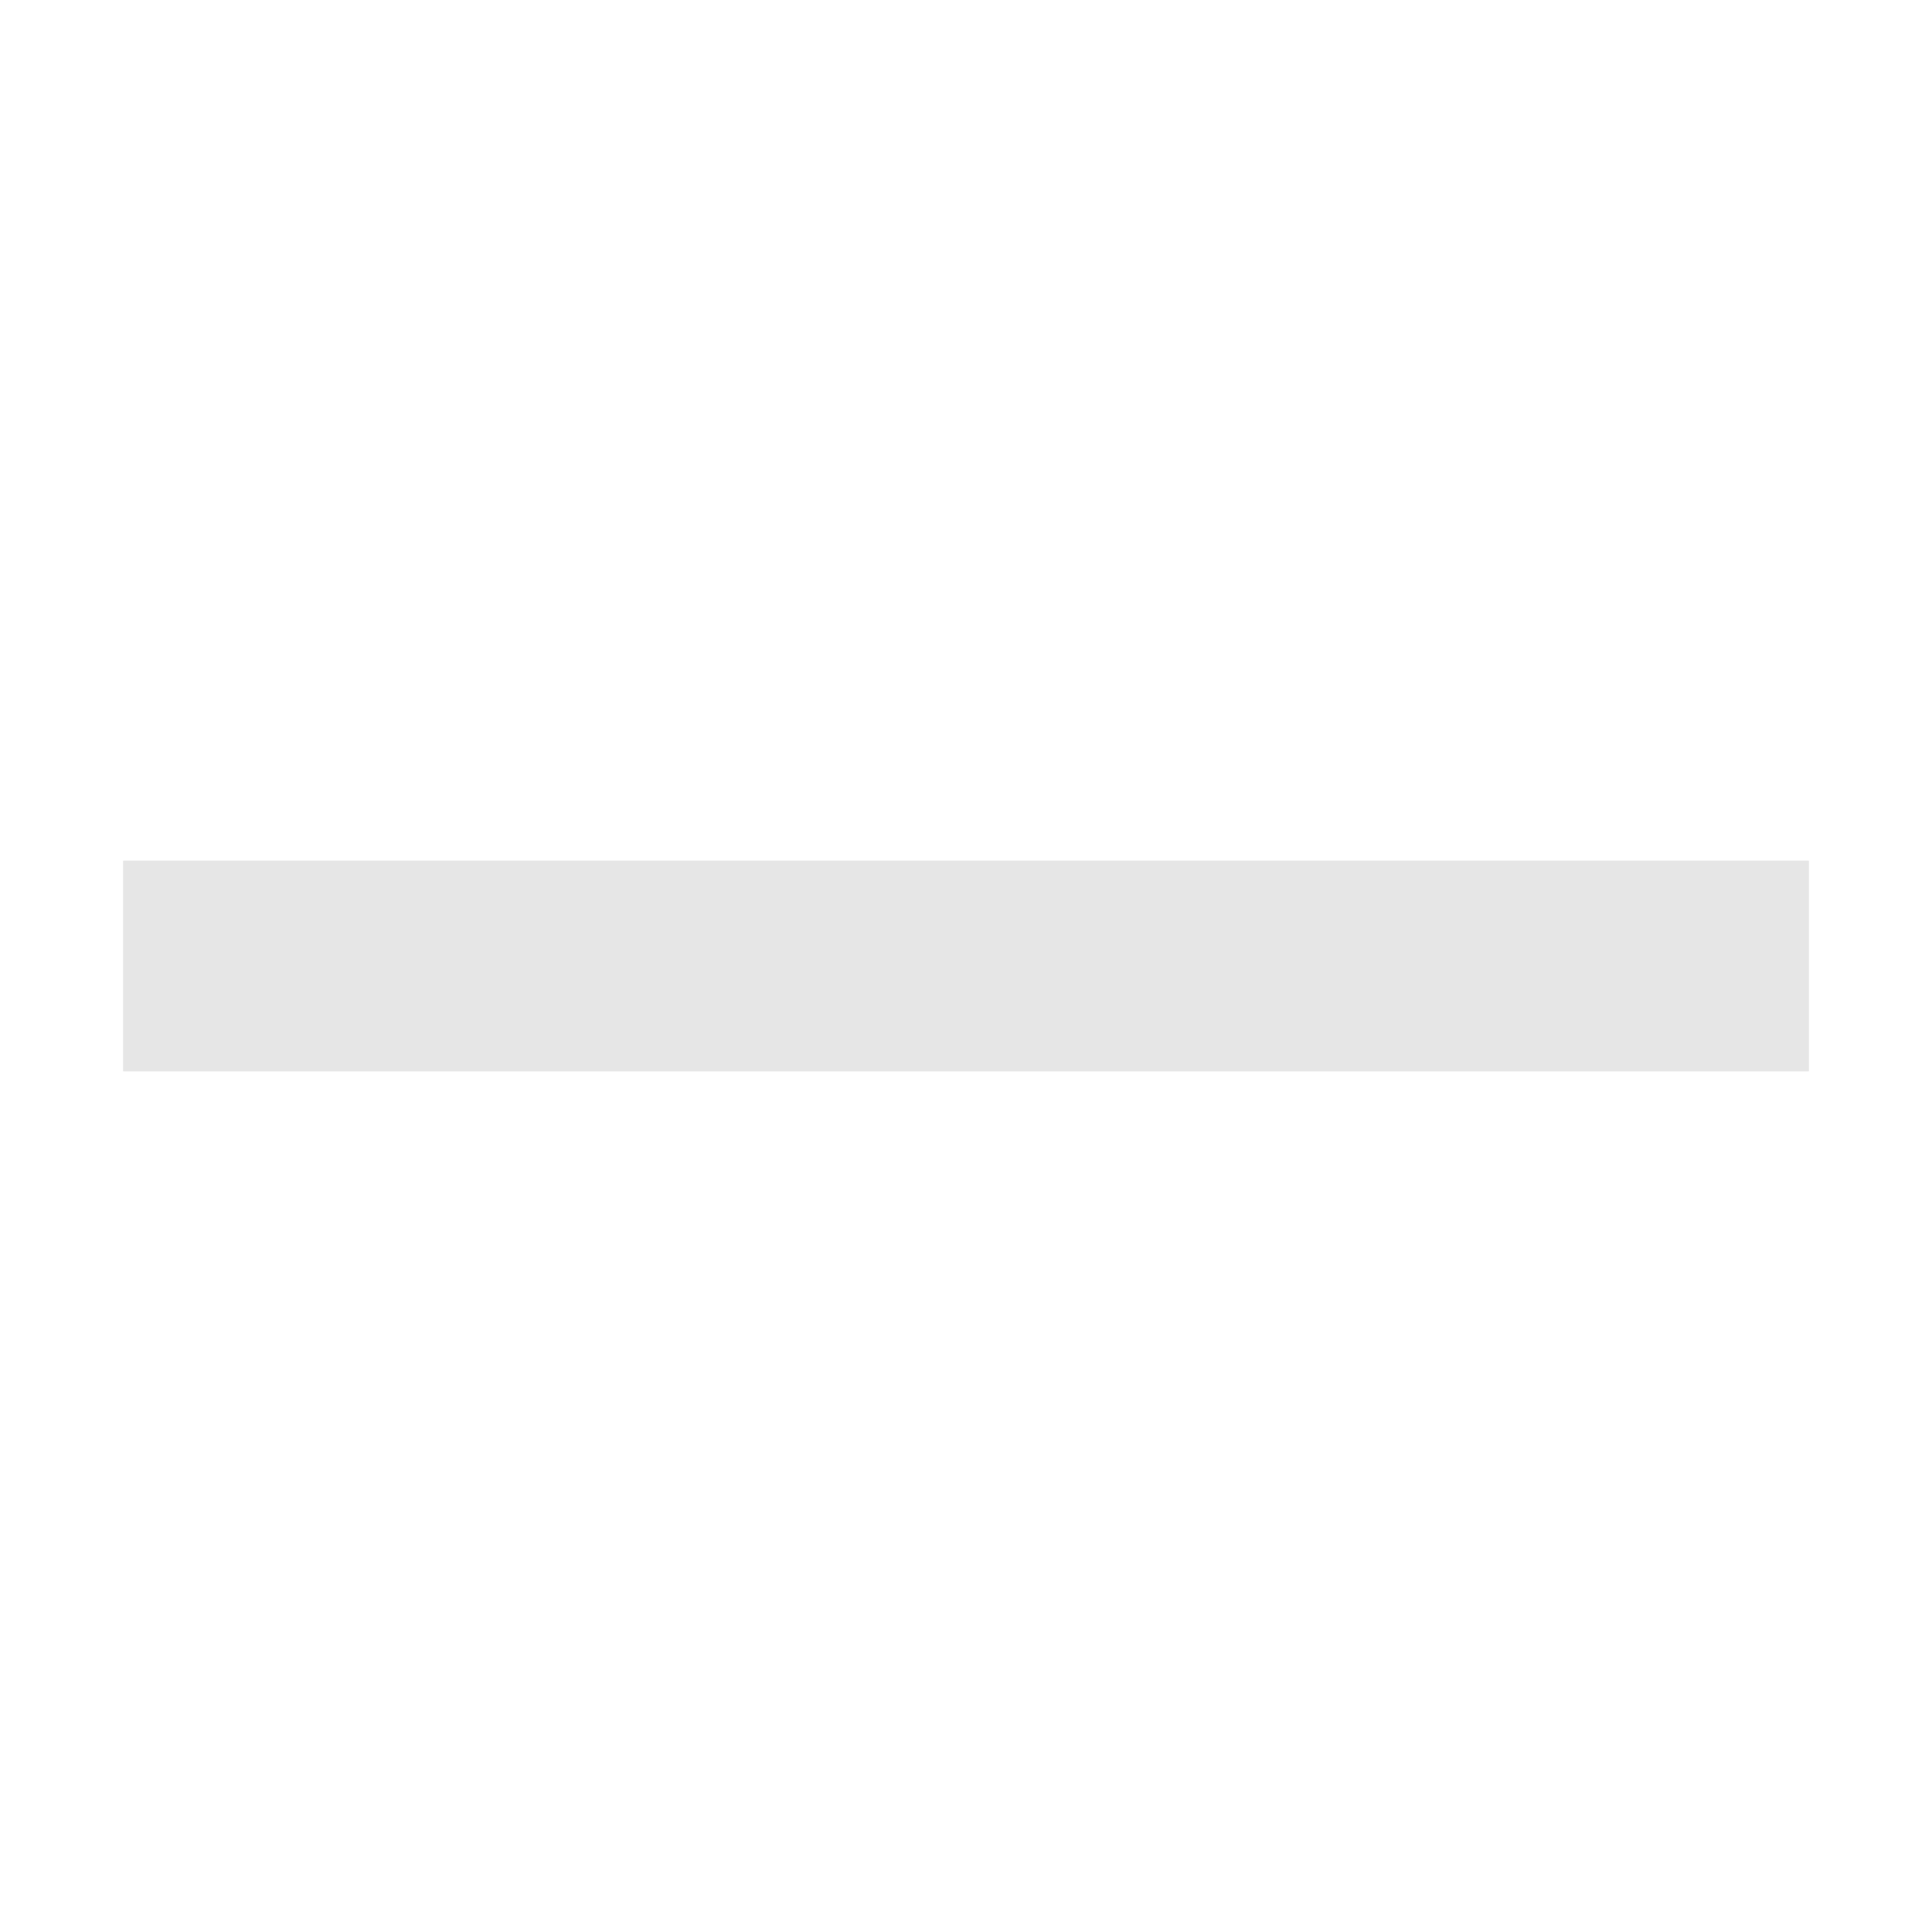
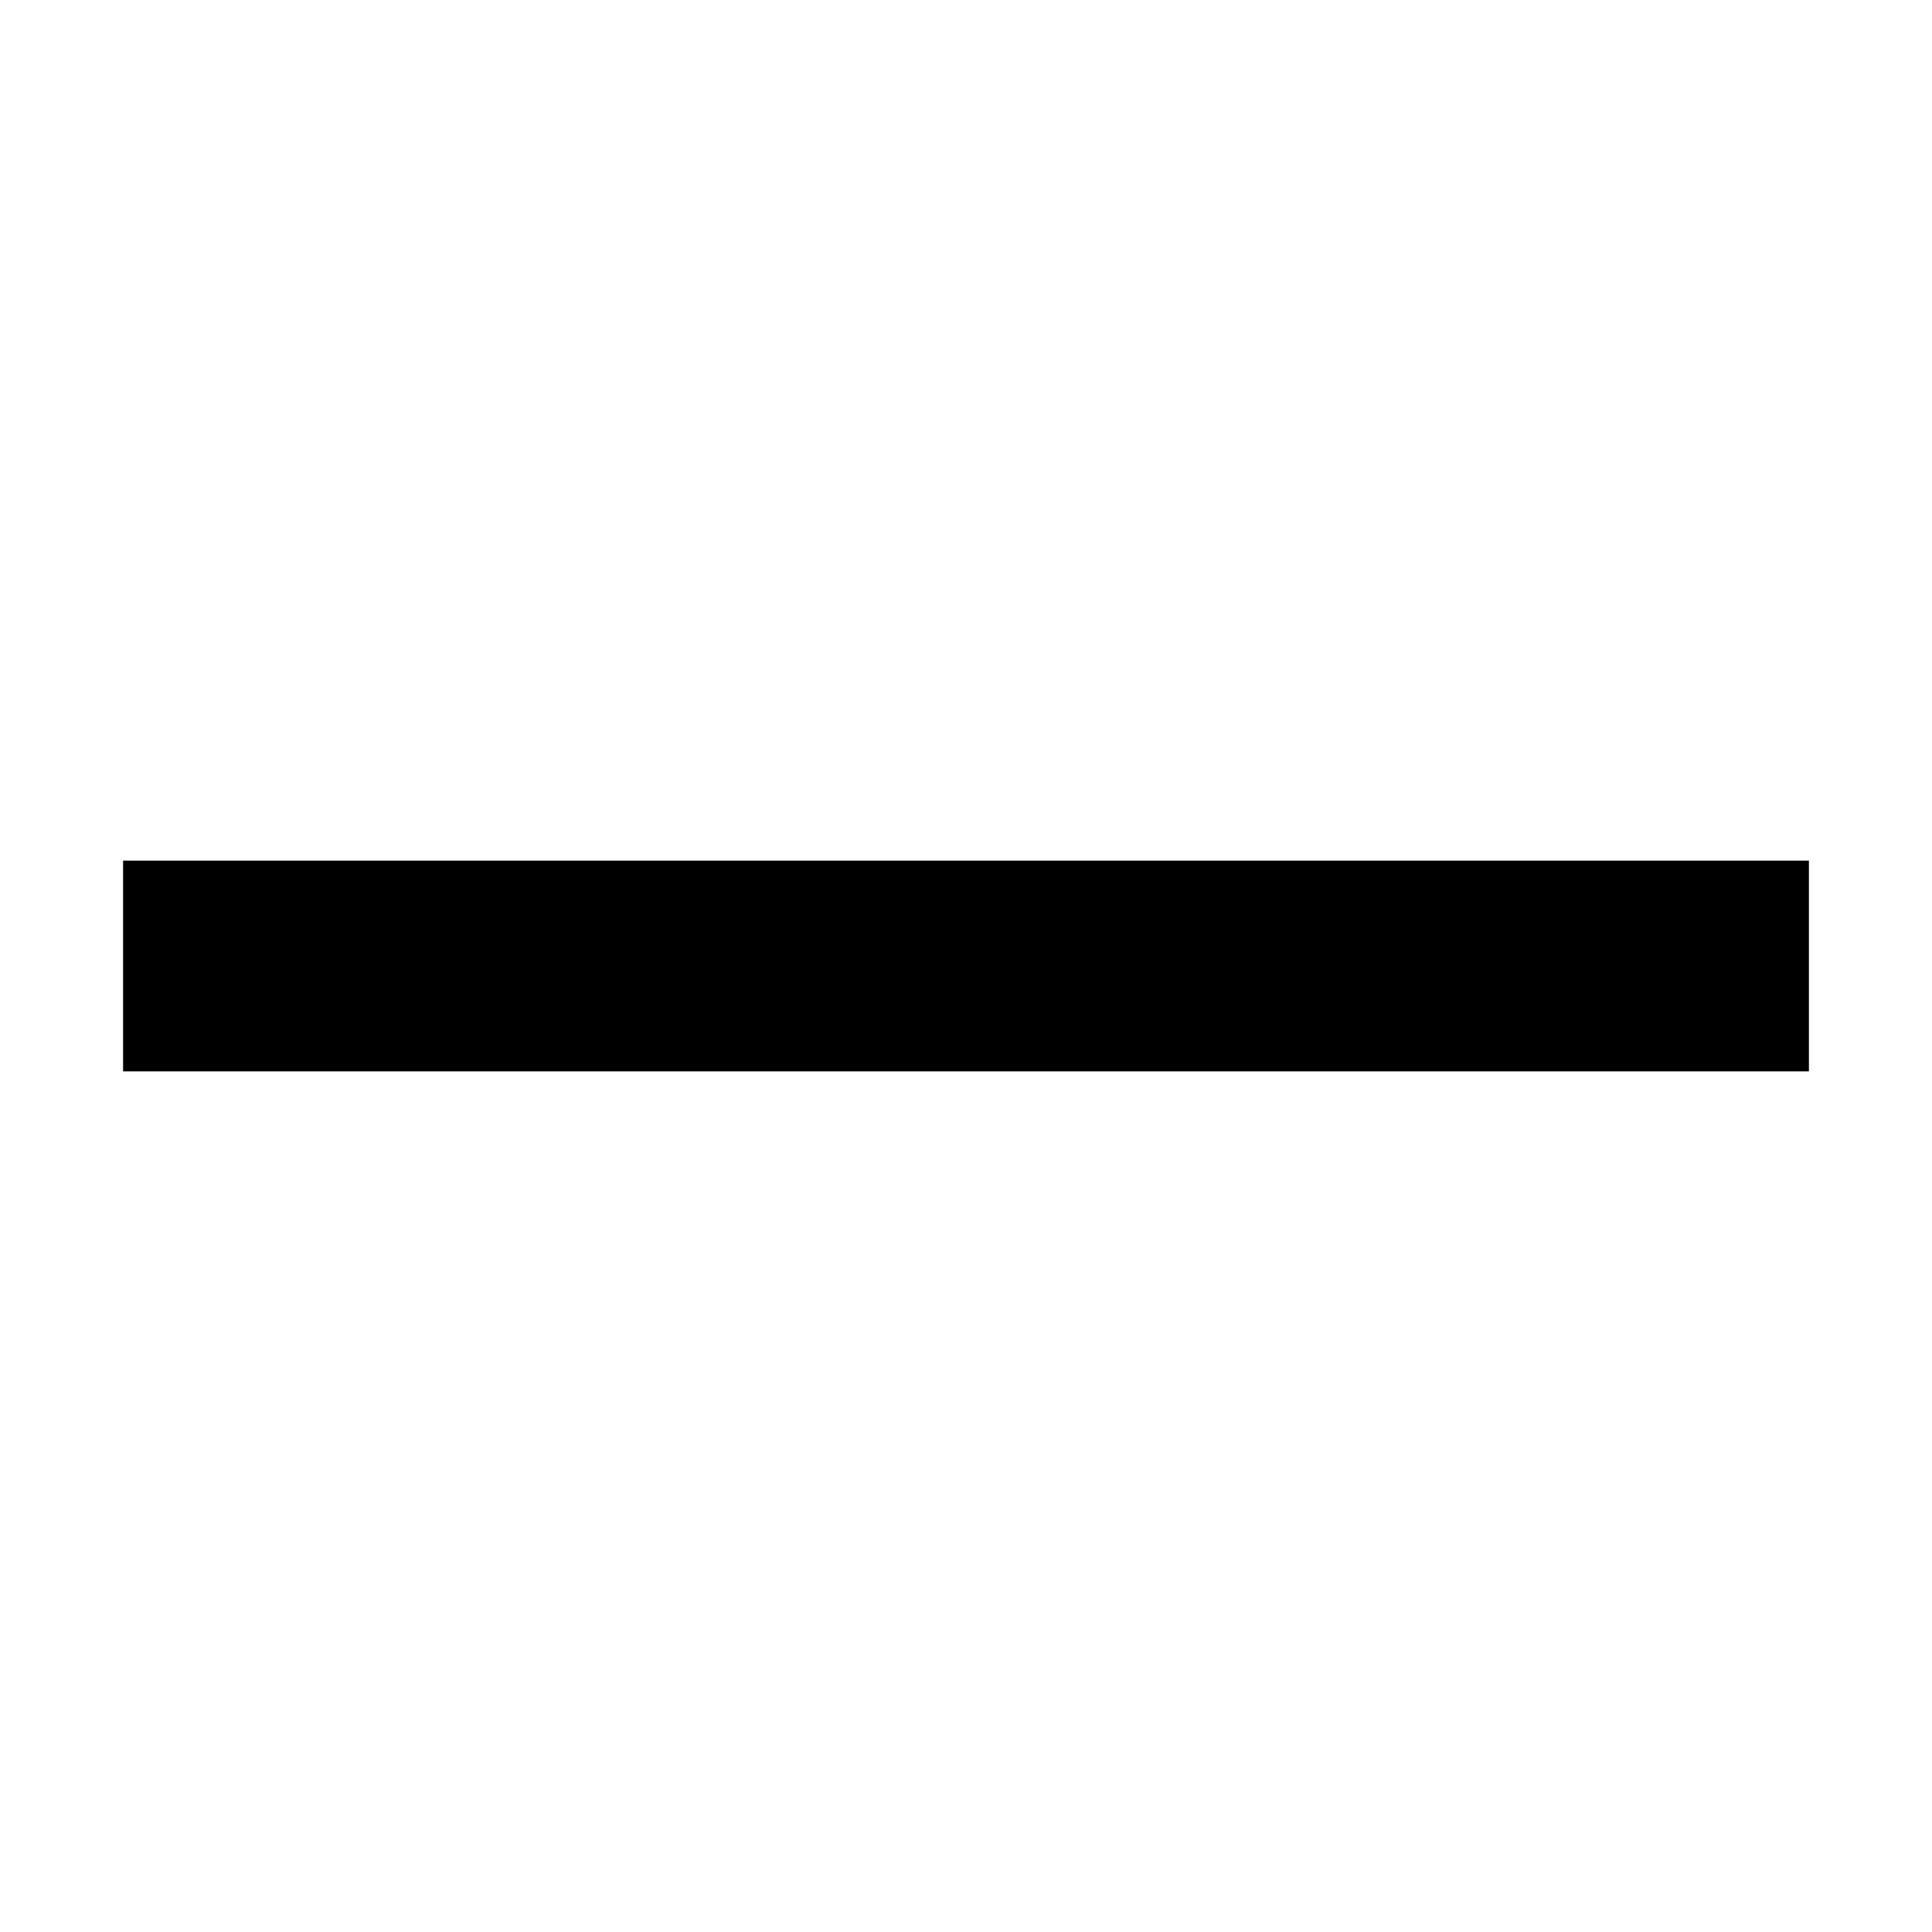
<svg xmlns="http://www.w3.org/2000/svg" t="1702019560505" class="icon" viewBox="0 0 1024 1024" version="1.1" p-id="59719" width="16" height="16">
-   <path d="M65.239 456.152 958.76 456.152l0 111.696L65.239 567.848 65.239 456.152z" p-id="59720" fill="#e6e6e6" />
+   <path d="M65.239 456.152 958.76 456.152l0 111.696L65.239 567.848 65.239 456.152z" p-id="59720" fill="#000000" />
</svg>
